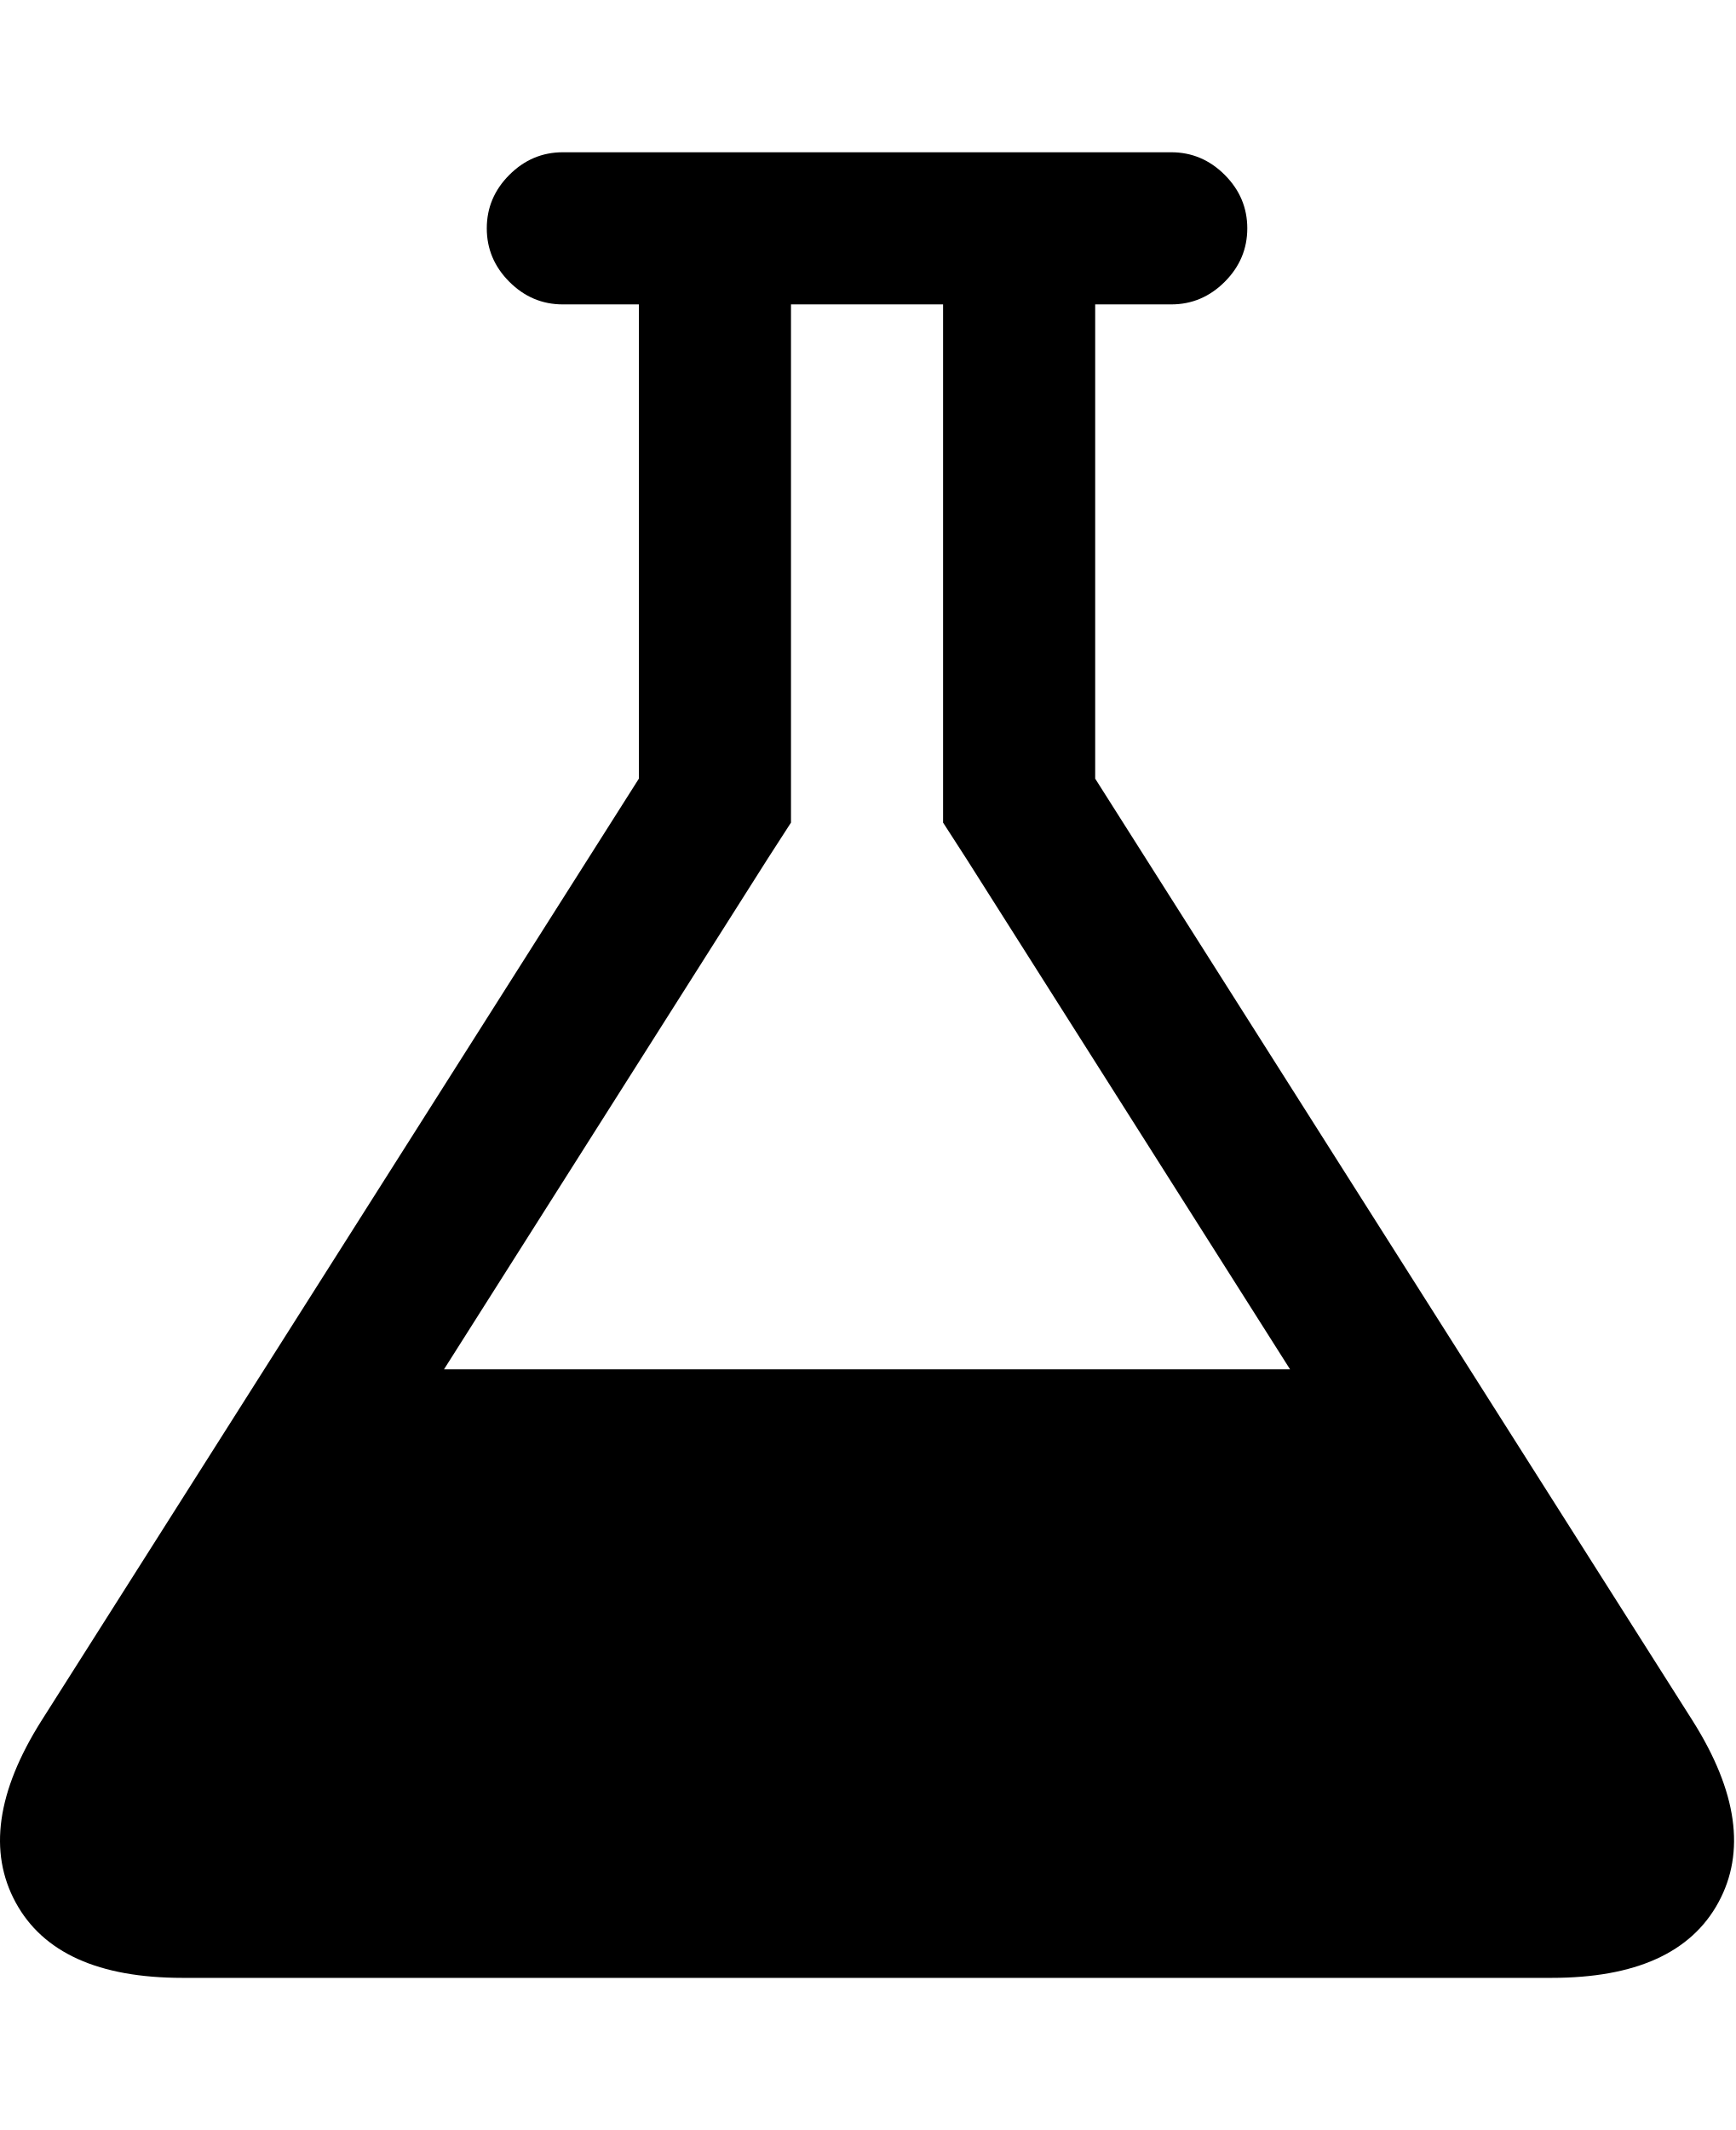
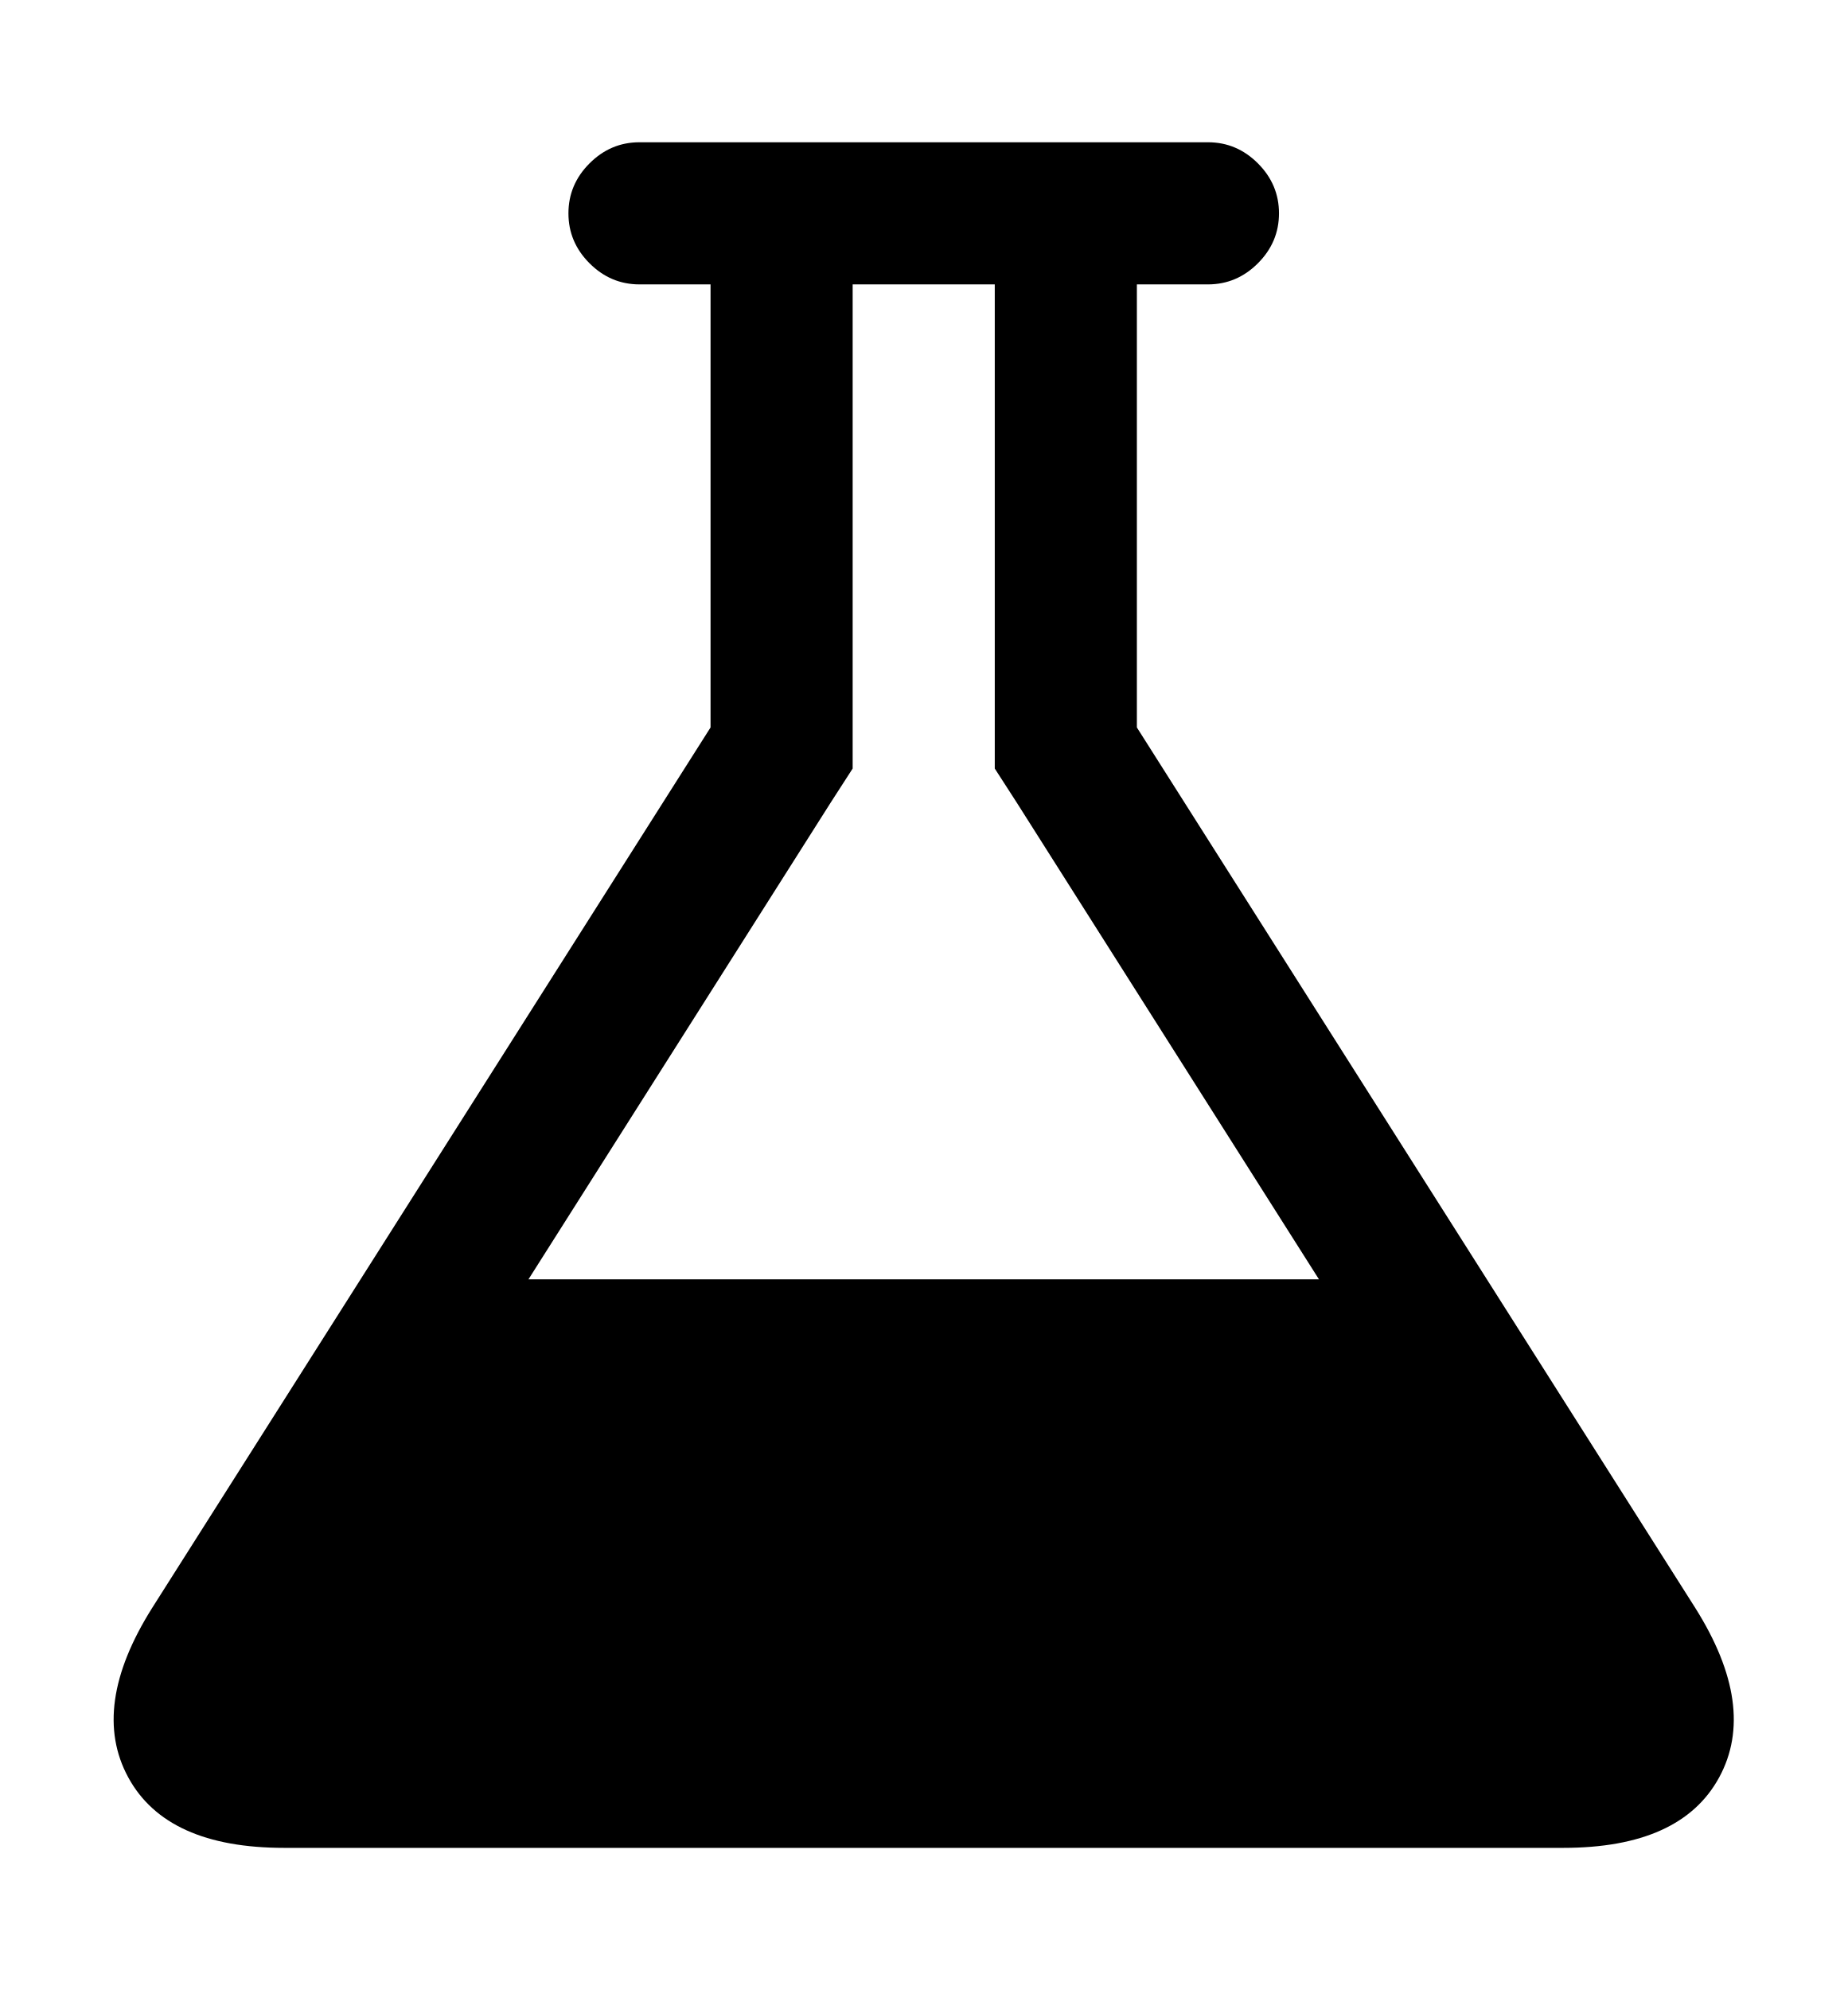
- <svg xmlns="http://www.w3.org/2000/svg" height="1000" width="815">
-   <path d="M7.339 893.143q-19.251-35.433 11.997-85.095l280.674-442.494l0-222.642l-35.712 0q-14.508 0-25.11-10.602t-10.602-25.11 10.602-25.11 25.11-10.602l285.696 0q14.508 0 25.11 10.602t10.602 25.11-10.602 25.11-25.11 10.602l-35.712 0l0 222.642l280.674 442.494q31.248 49.662 11.997 85.095t-78.399 35.433l-642.816 0q-59.148 0-78.399-35.433zm201.159-250.263l397.296 0l-151.776-239.382-11.16-17.298l0-243.288l-71.424 0l0 243.288l-11.16 17.298z" />
+ <svg xmlns="http://www.w3.org/2000/svg" height="1000" width="928.571">
+   <path d="M64.449 893.143q-19.251 -35.433 11.997 -85.095l280.674 -442.494v-222.642h-35.712q-14.508 0 -25.11 -10.602t-10.602 -25.11 10.602 -25.11 25.11 -10.602h285.696q14.508 0 25.11 10.602t10.602 25.11 -10.602 25.11 -25.11 10.602h-35.712v222.642l280.674 442.494q31.248 49.662 11.997 85.095t-78.399 35.433h-642.816q-59.148 0 -78.399 -35.433zm201.159 -250.263h397.296l-151.776 -239.382 -11.16 -17.298v-243.288h-71.424v243.288l-11.16 17.298z" />
</svg>
